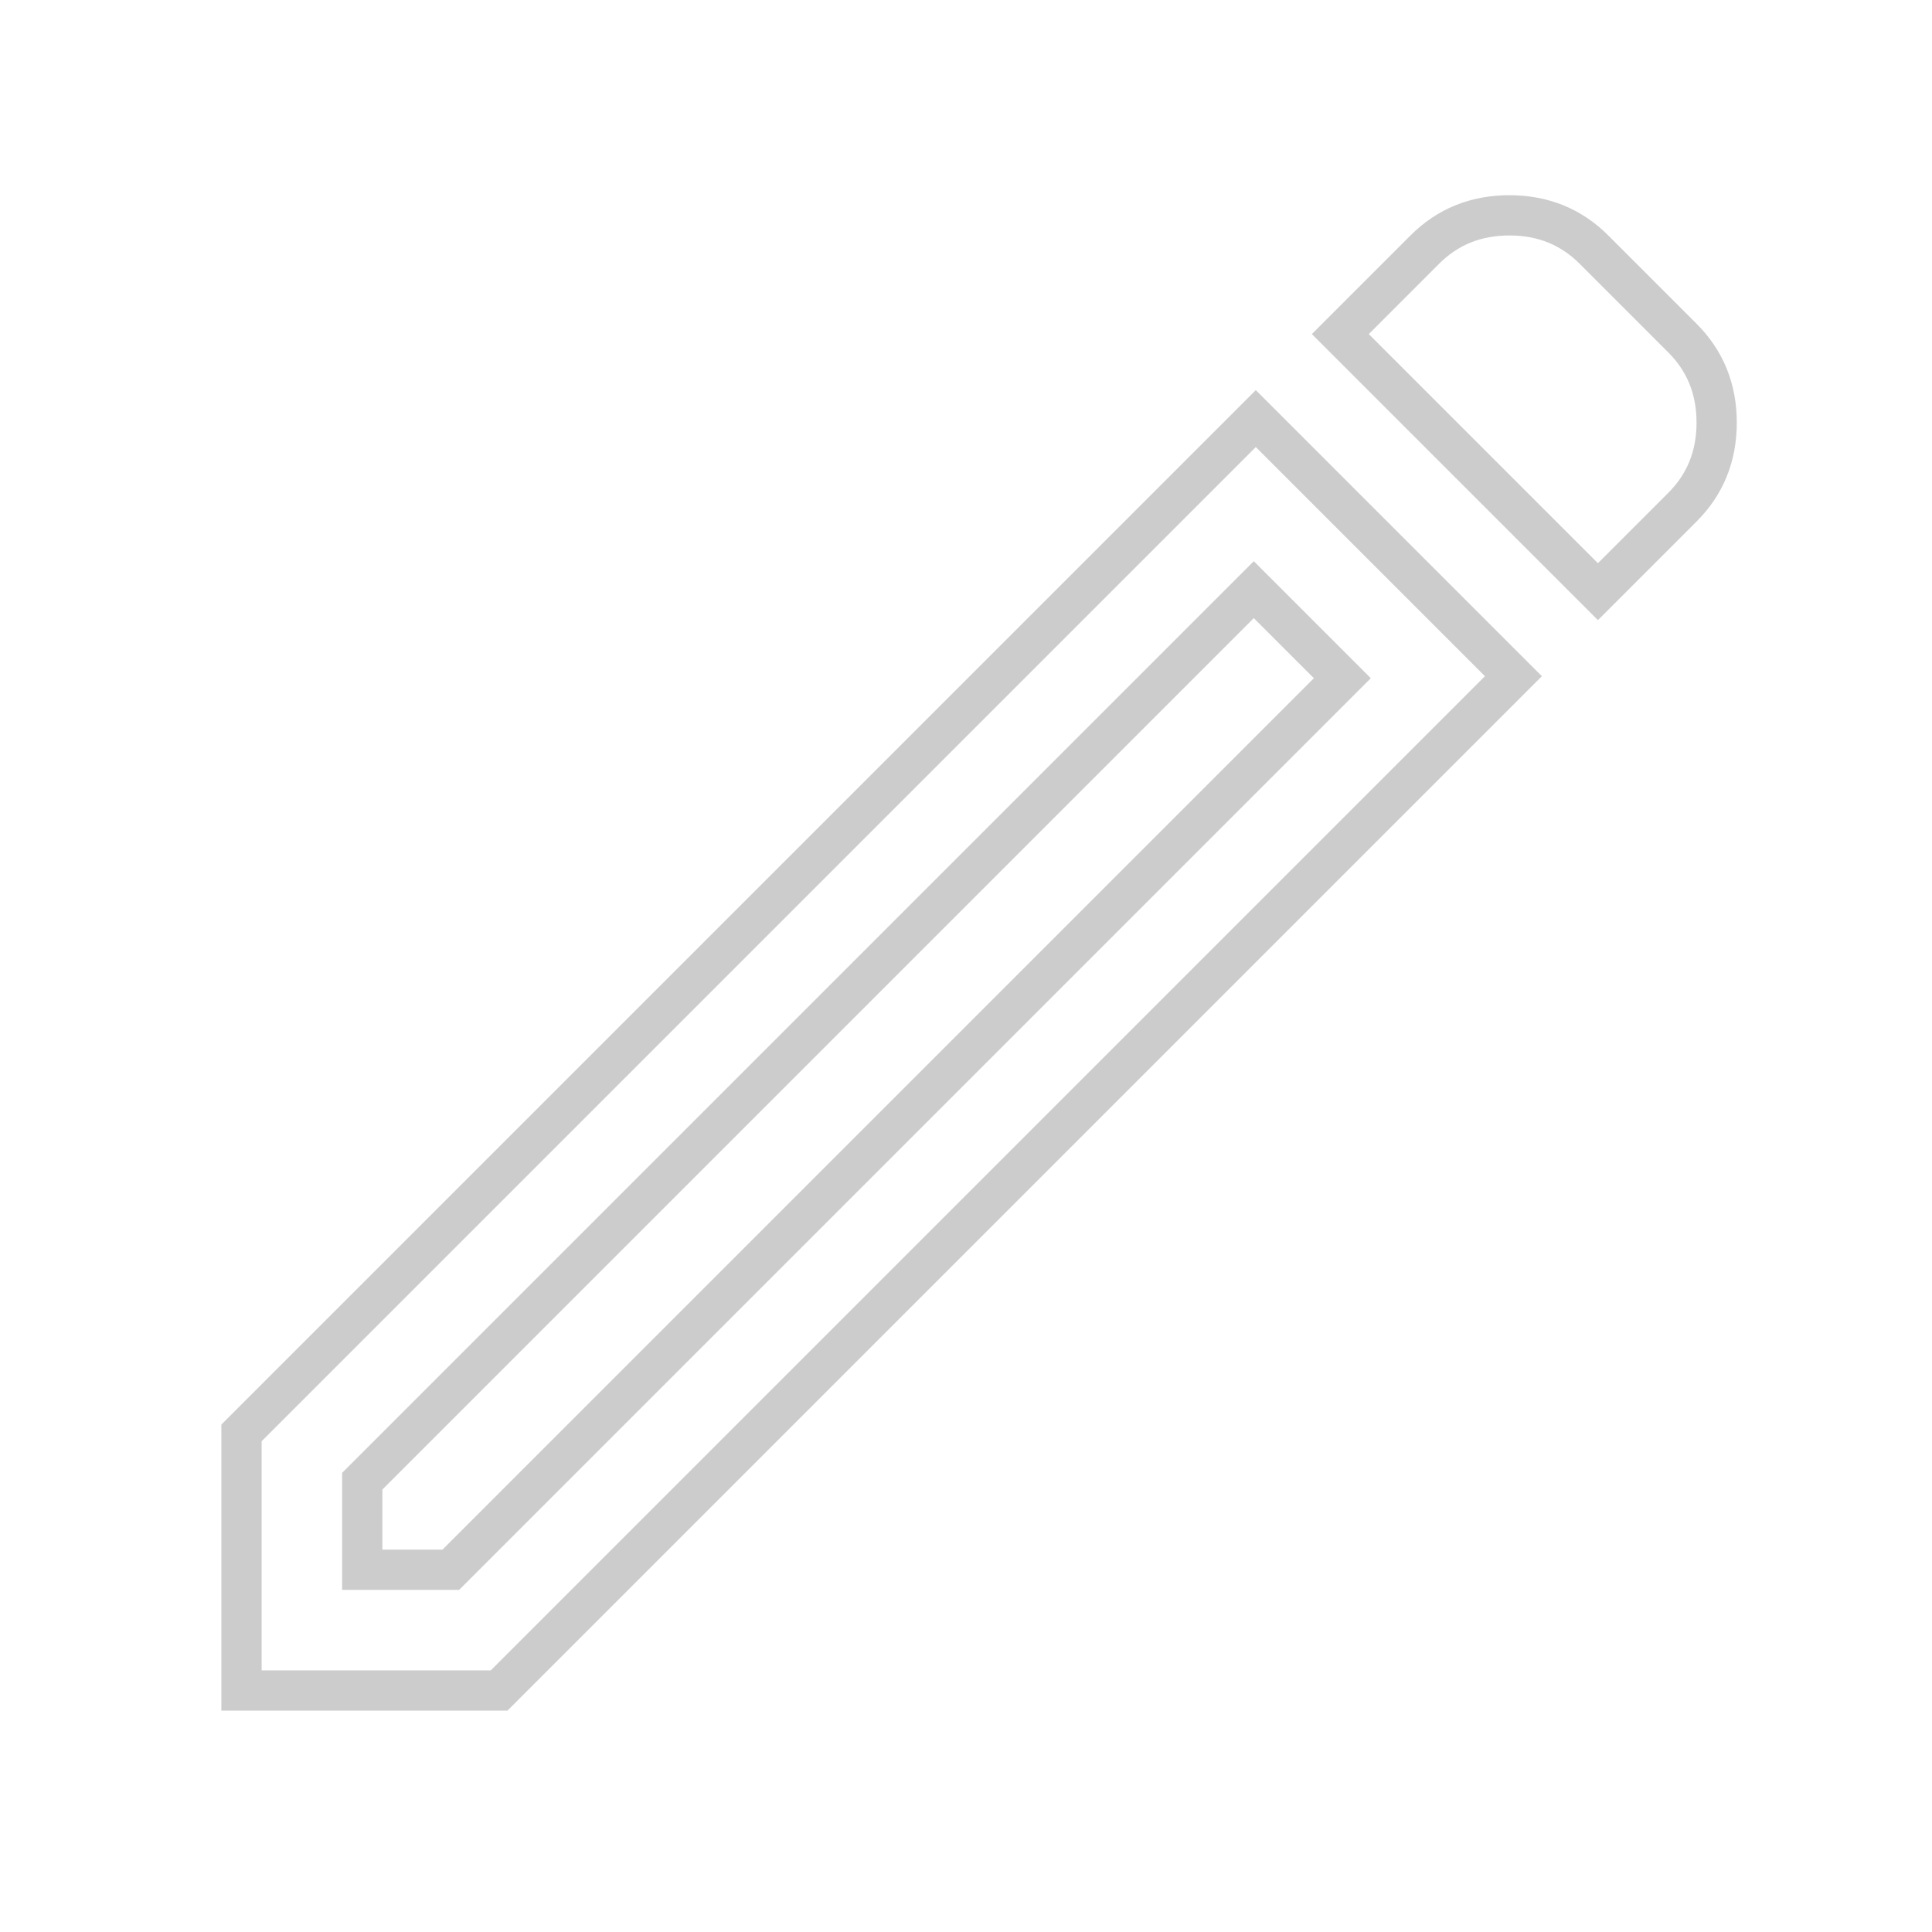
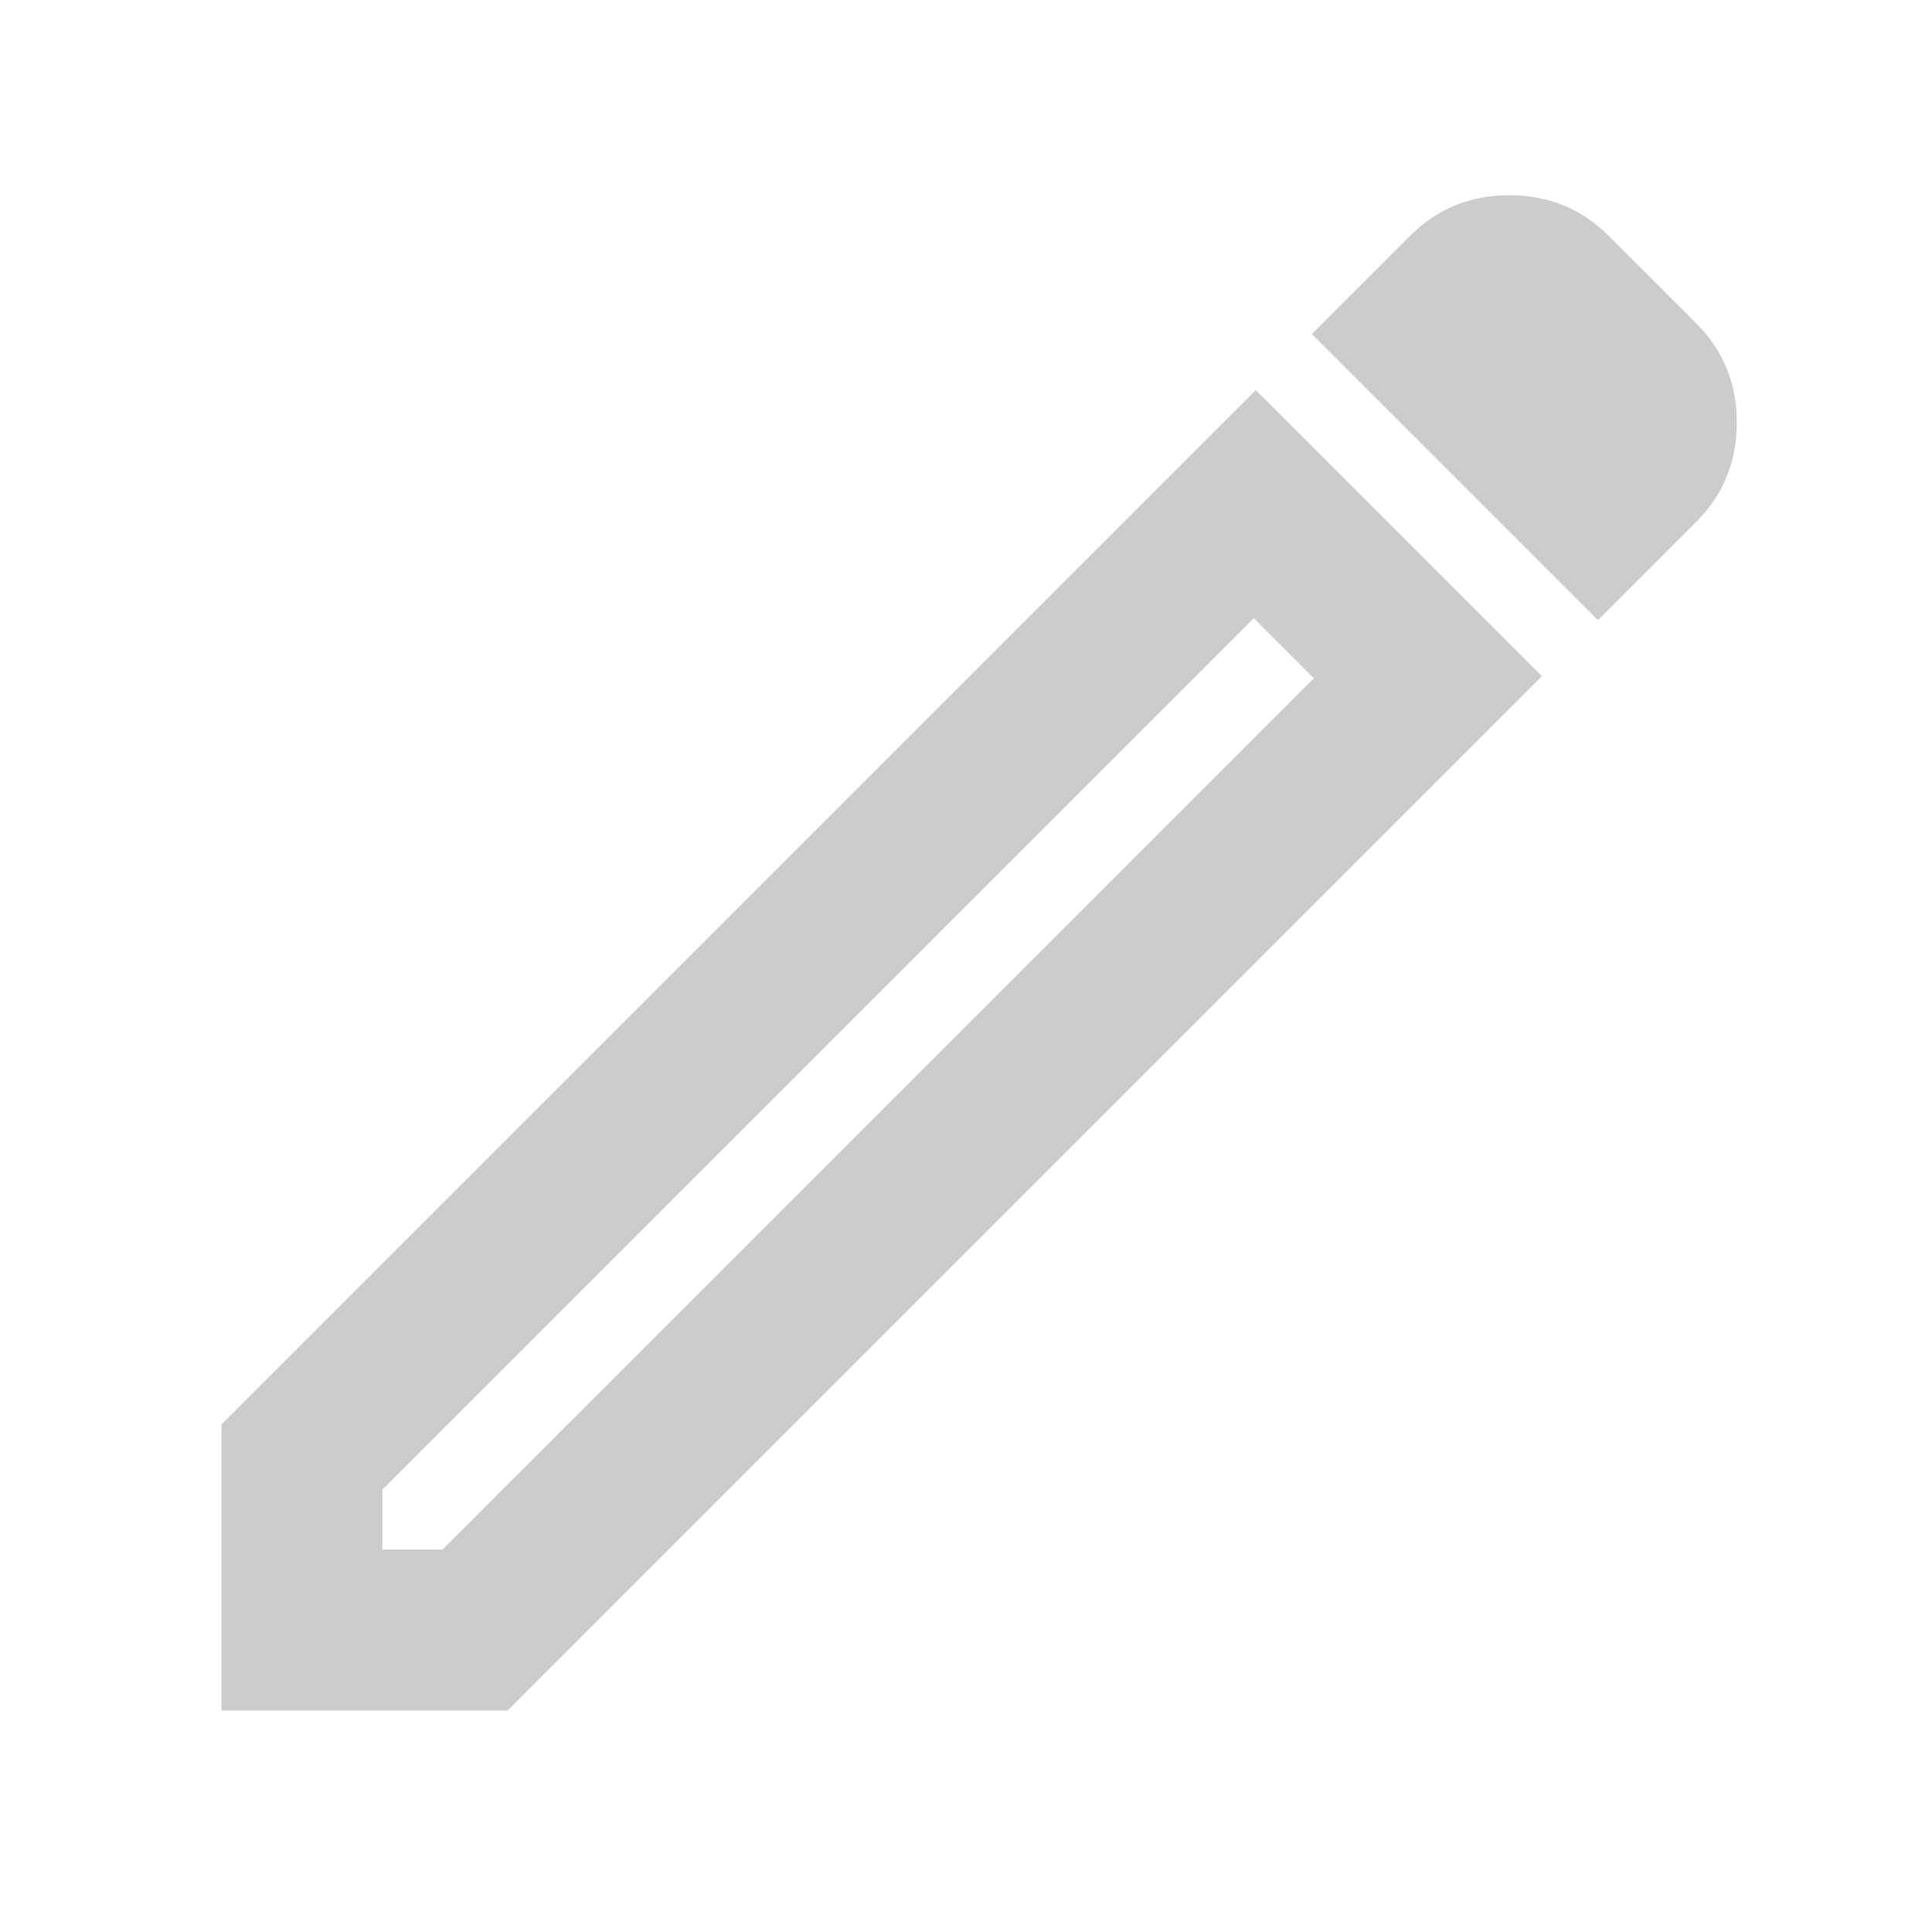
- <svg xmlns="http://www.w3.org/2000/svg" height="48" width="48" viewBox="0 0 48 48" style="stroke:#ccc;fill:none;">
+ <svg xmlns="http://www.w3.org/2000/svg" height="48" width="48" viewBox="0 0 48 48" style="stroke:#ccc;fill:#ccc;">
  <path d="M9 39h2.2l22.15-22.15-2.2-2.2L9 36.8Zm30.7-24.3-6.4-6.4 2.1-2.1q.85-.85 2.1-.85t2.1.85l2.2 2.2q.85.85.85 2.1t-.85 2.1Zm-2.1 2.1L12.4 42H6v-6.4l25.2-25.2Zm-5.35-1.05-1.1-1.1 2.2 2.2Z" />
</svg>
